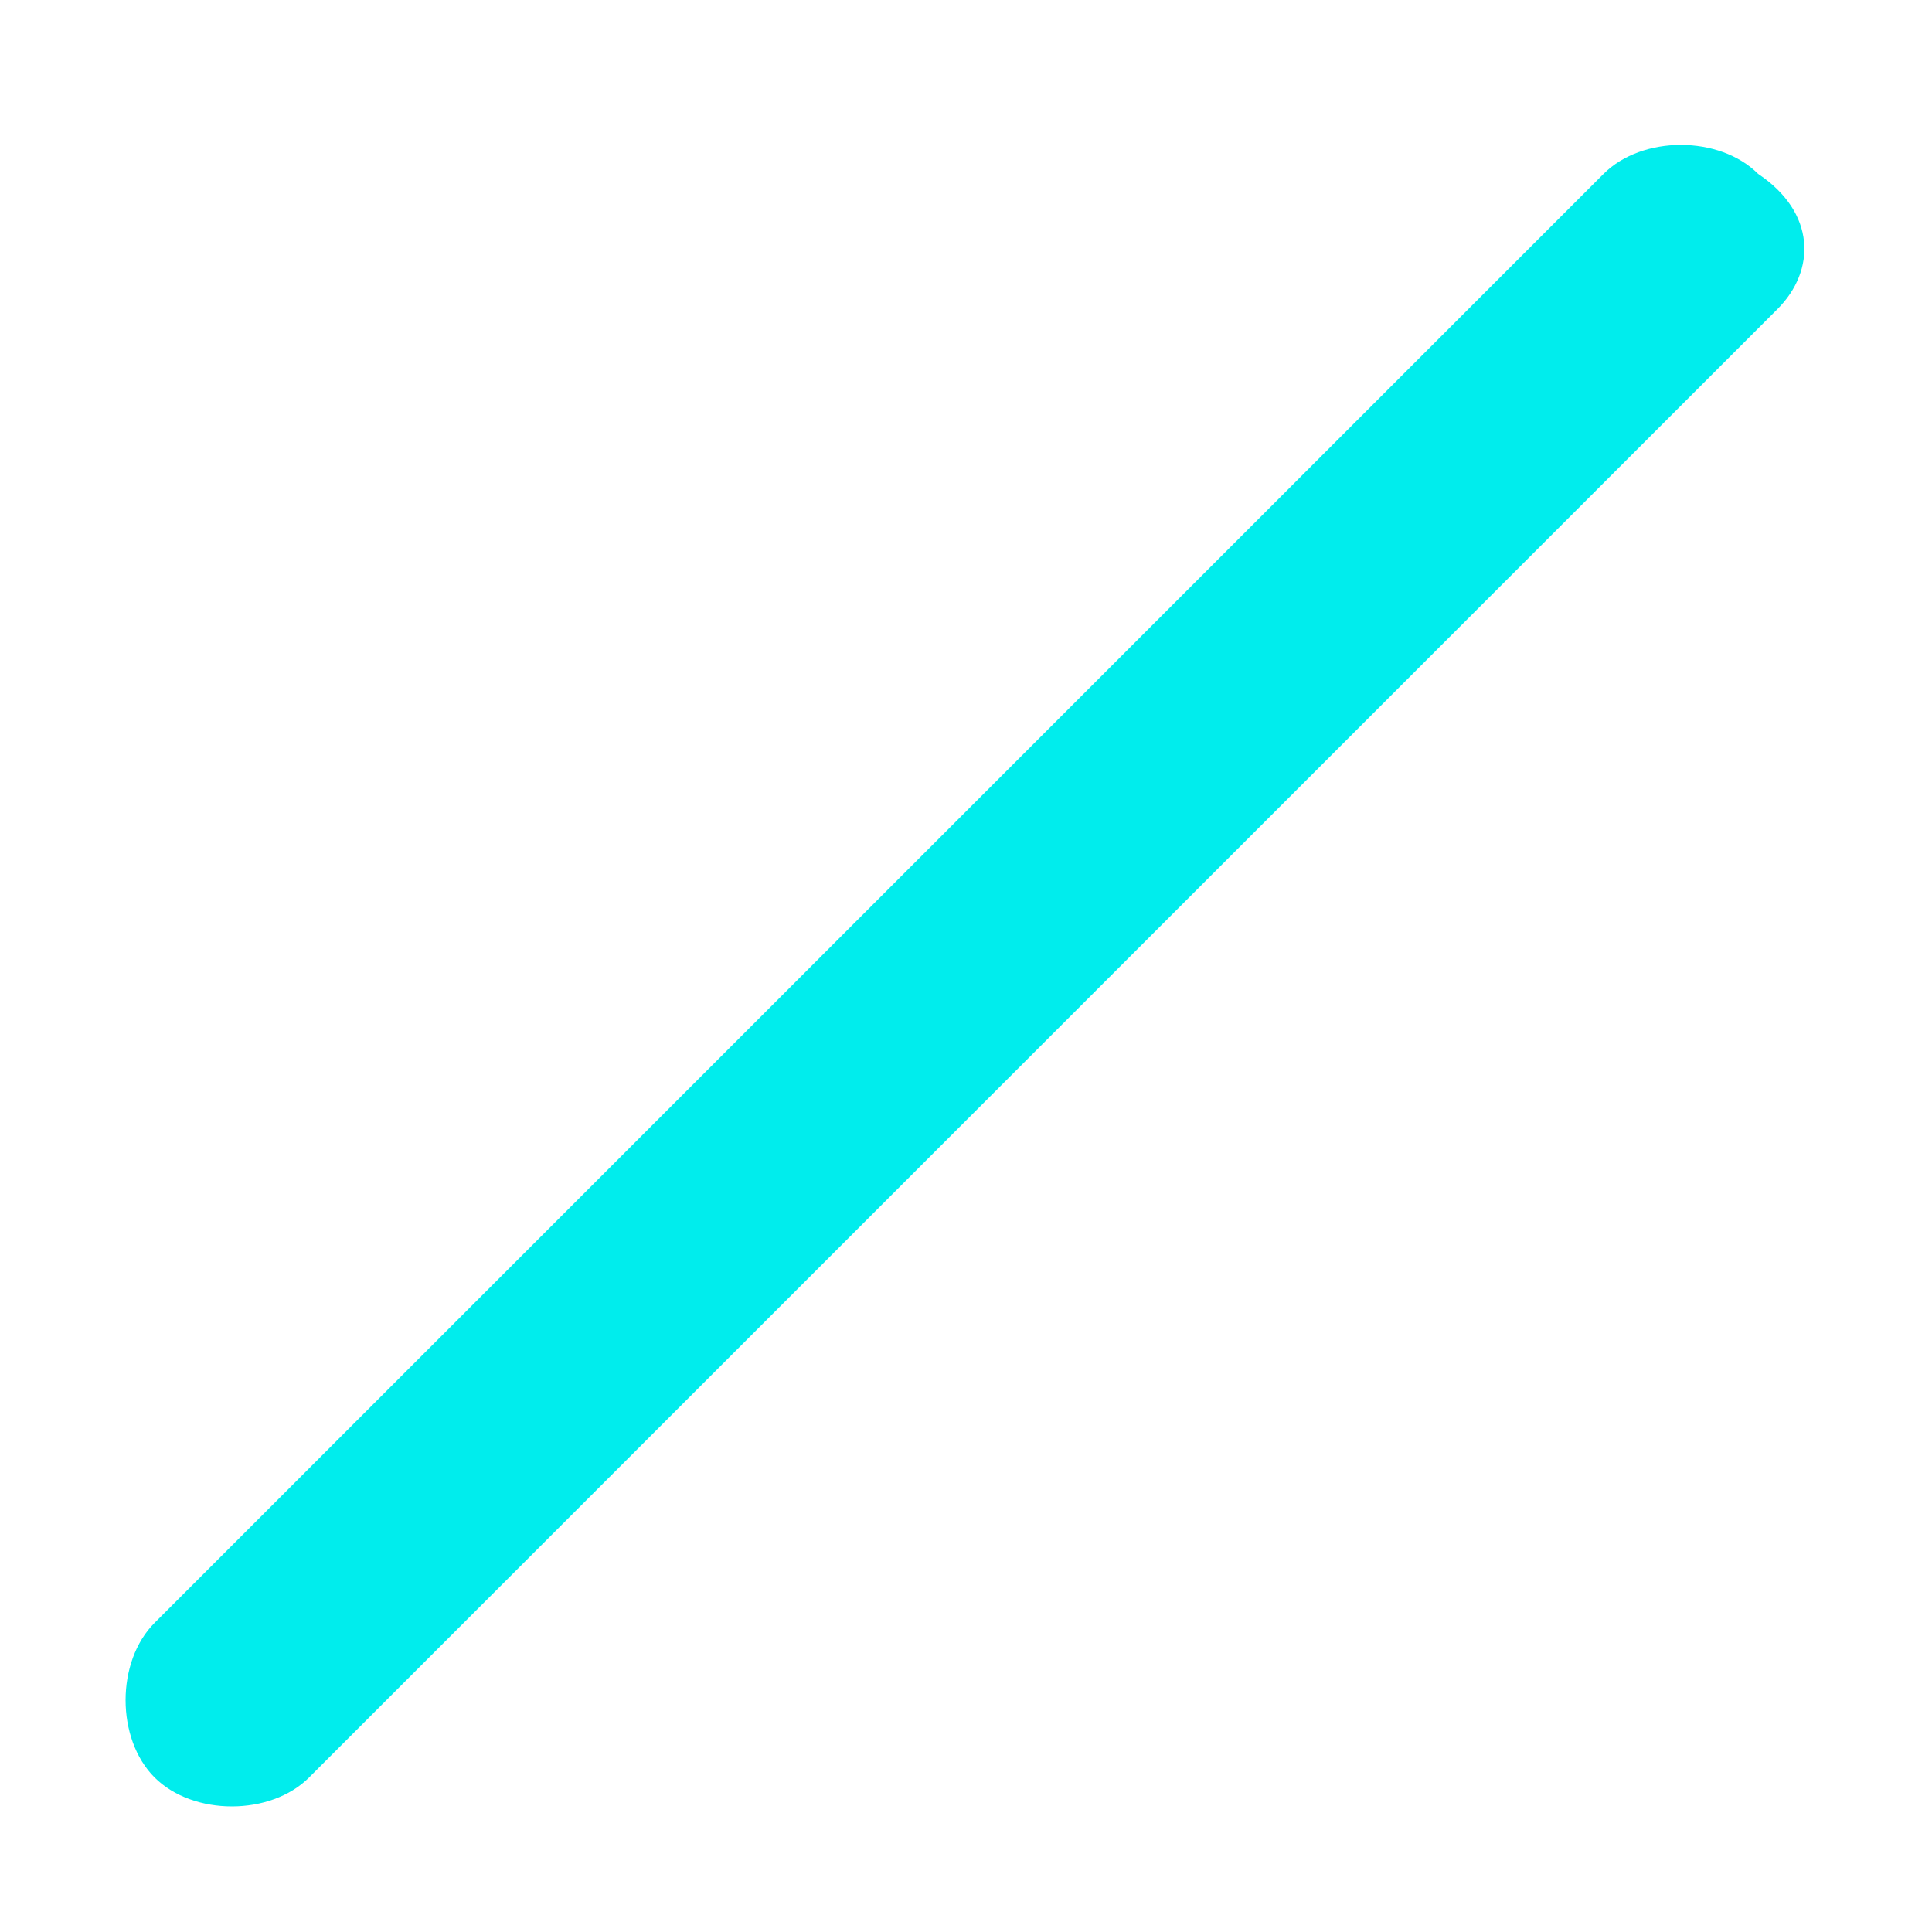
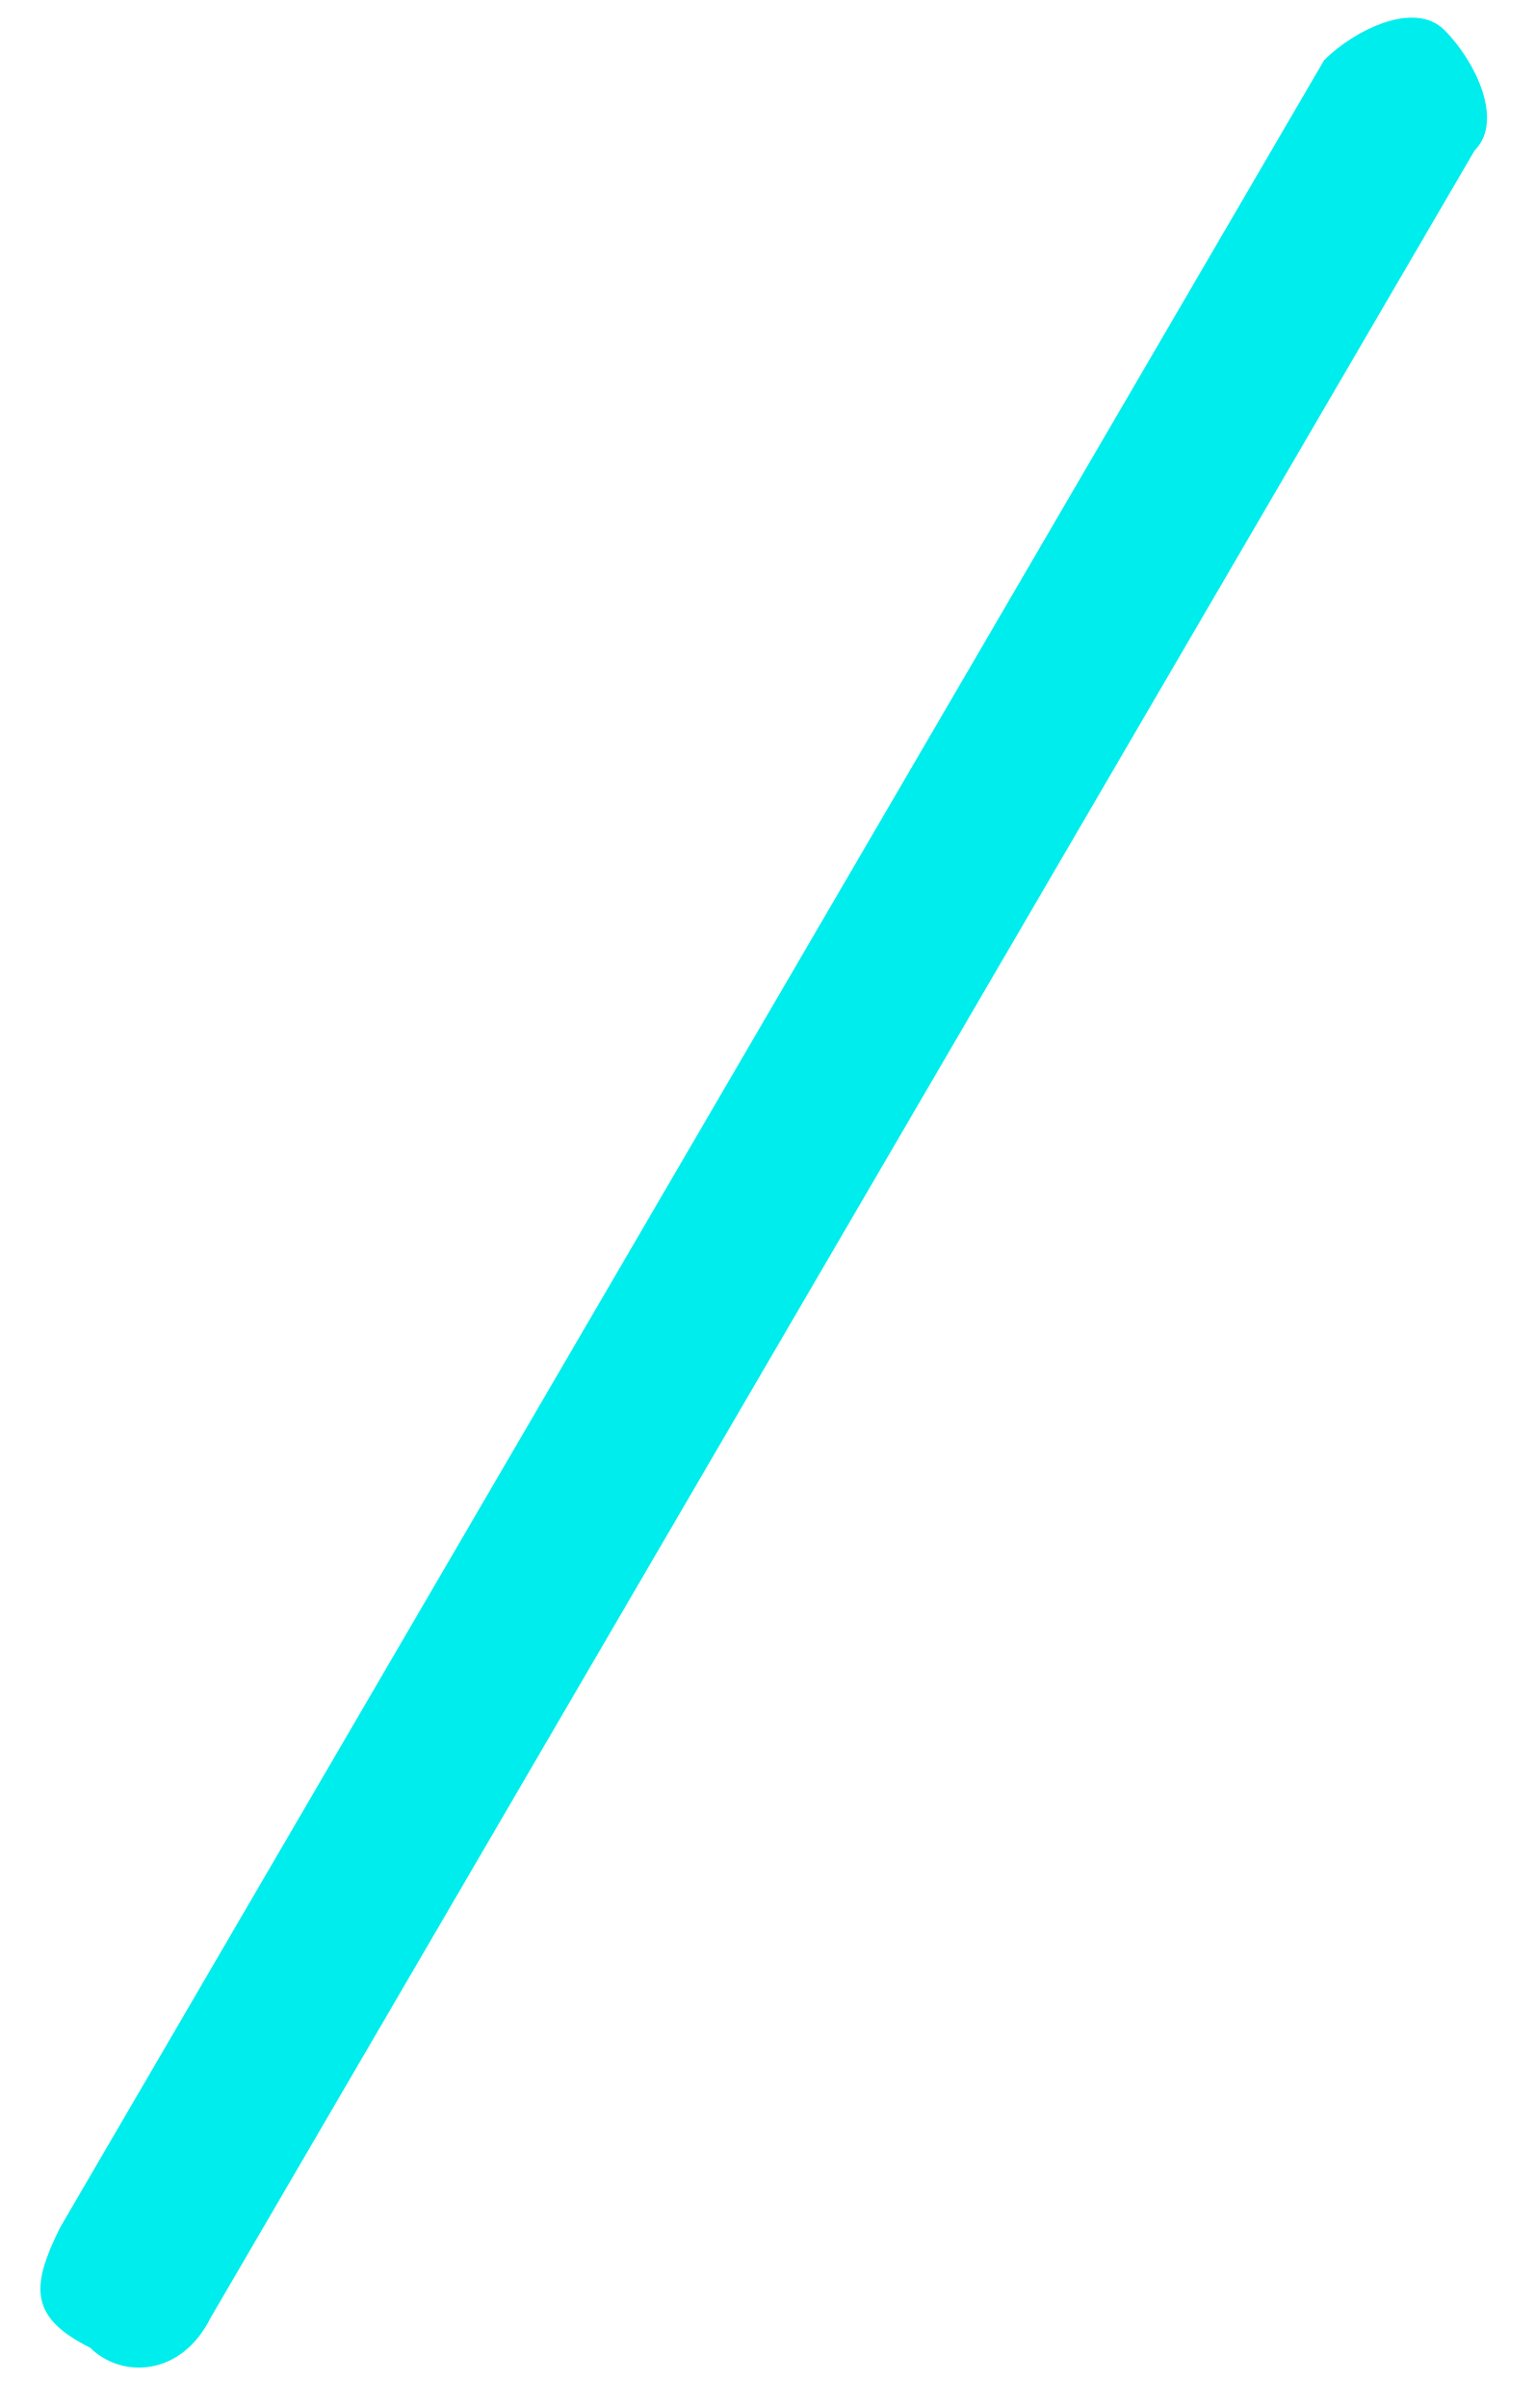
- <svg xmlns="http://www.w3.org/2000/svg" version="1.1" id="Layer_1" x="0px" y="0px" viewBox="0 0 10 10" enable-background="new 0 0 10 10" xml:space="preserve">
-   <path fill-rule="evenodd" clip-rule="evenodd" fill="#00EDED" d="M9.2,1.6L1.6,9.2c-0.2,0.2-0.6,0.2-0.8,0c-0.2-0.2-0.2-0.6,0-0.8  l7.5-7.5c0.2-0.2,0.6-0.2,0.8,0C9.4,1.1,9.4,1.4,9.2,1.6z" />
+ <svg xmlns="http://www.w3.org/2000/svg" version="1.1" id="Layer_1" x="0px" y="0px" viewBox="0.4 0.3 5.1 8" enable-background="new 0.4 0.3 5.1 8" xml:space="preserve">
+   <path fill="#00EDED" d="M0.7,8.1L0.7,8.1C0.5,8,0.5,7.9,0.6,7.7l4.2-7.2c0.1-0.1,0.3-0.2,0.4-0.1l0,0c0.1,0.1,0.2,0.3,0.1,0.4L1.1,8  C1,8.2,0.8,8.2,0.7,8.1z" />
</svg>
